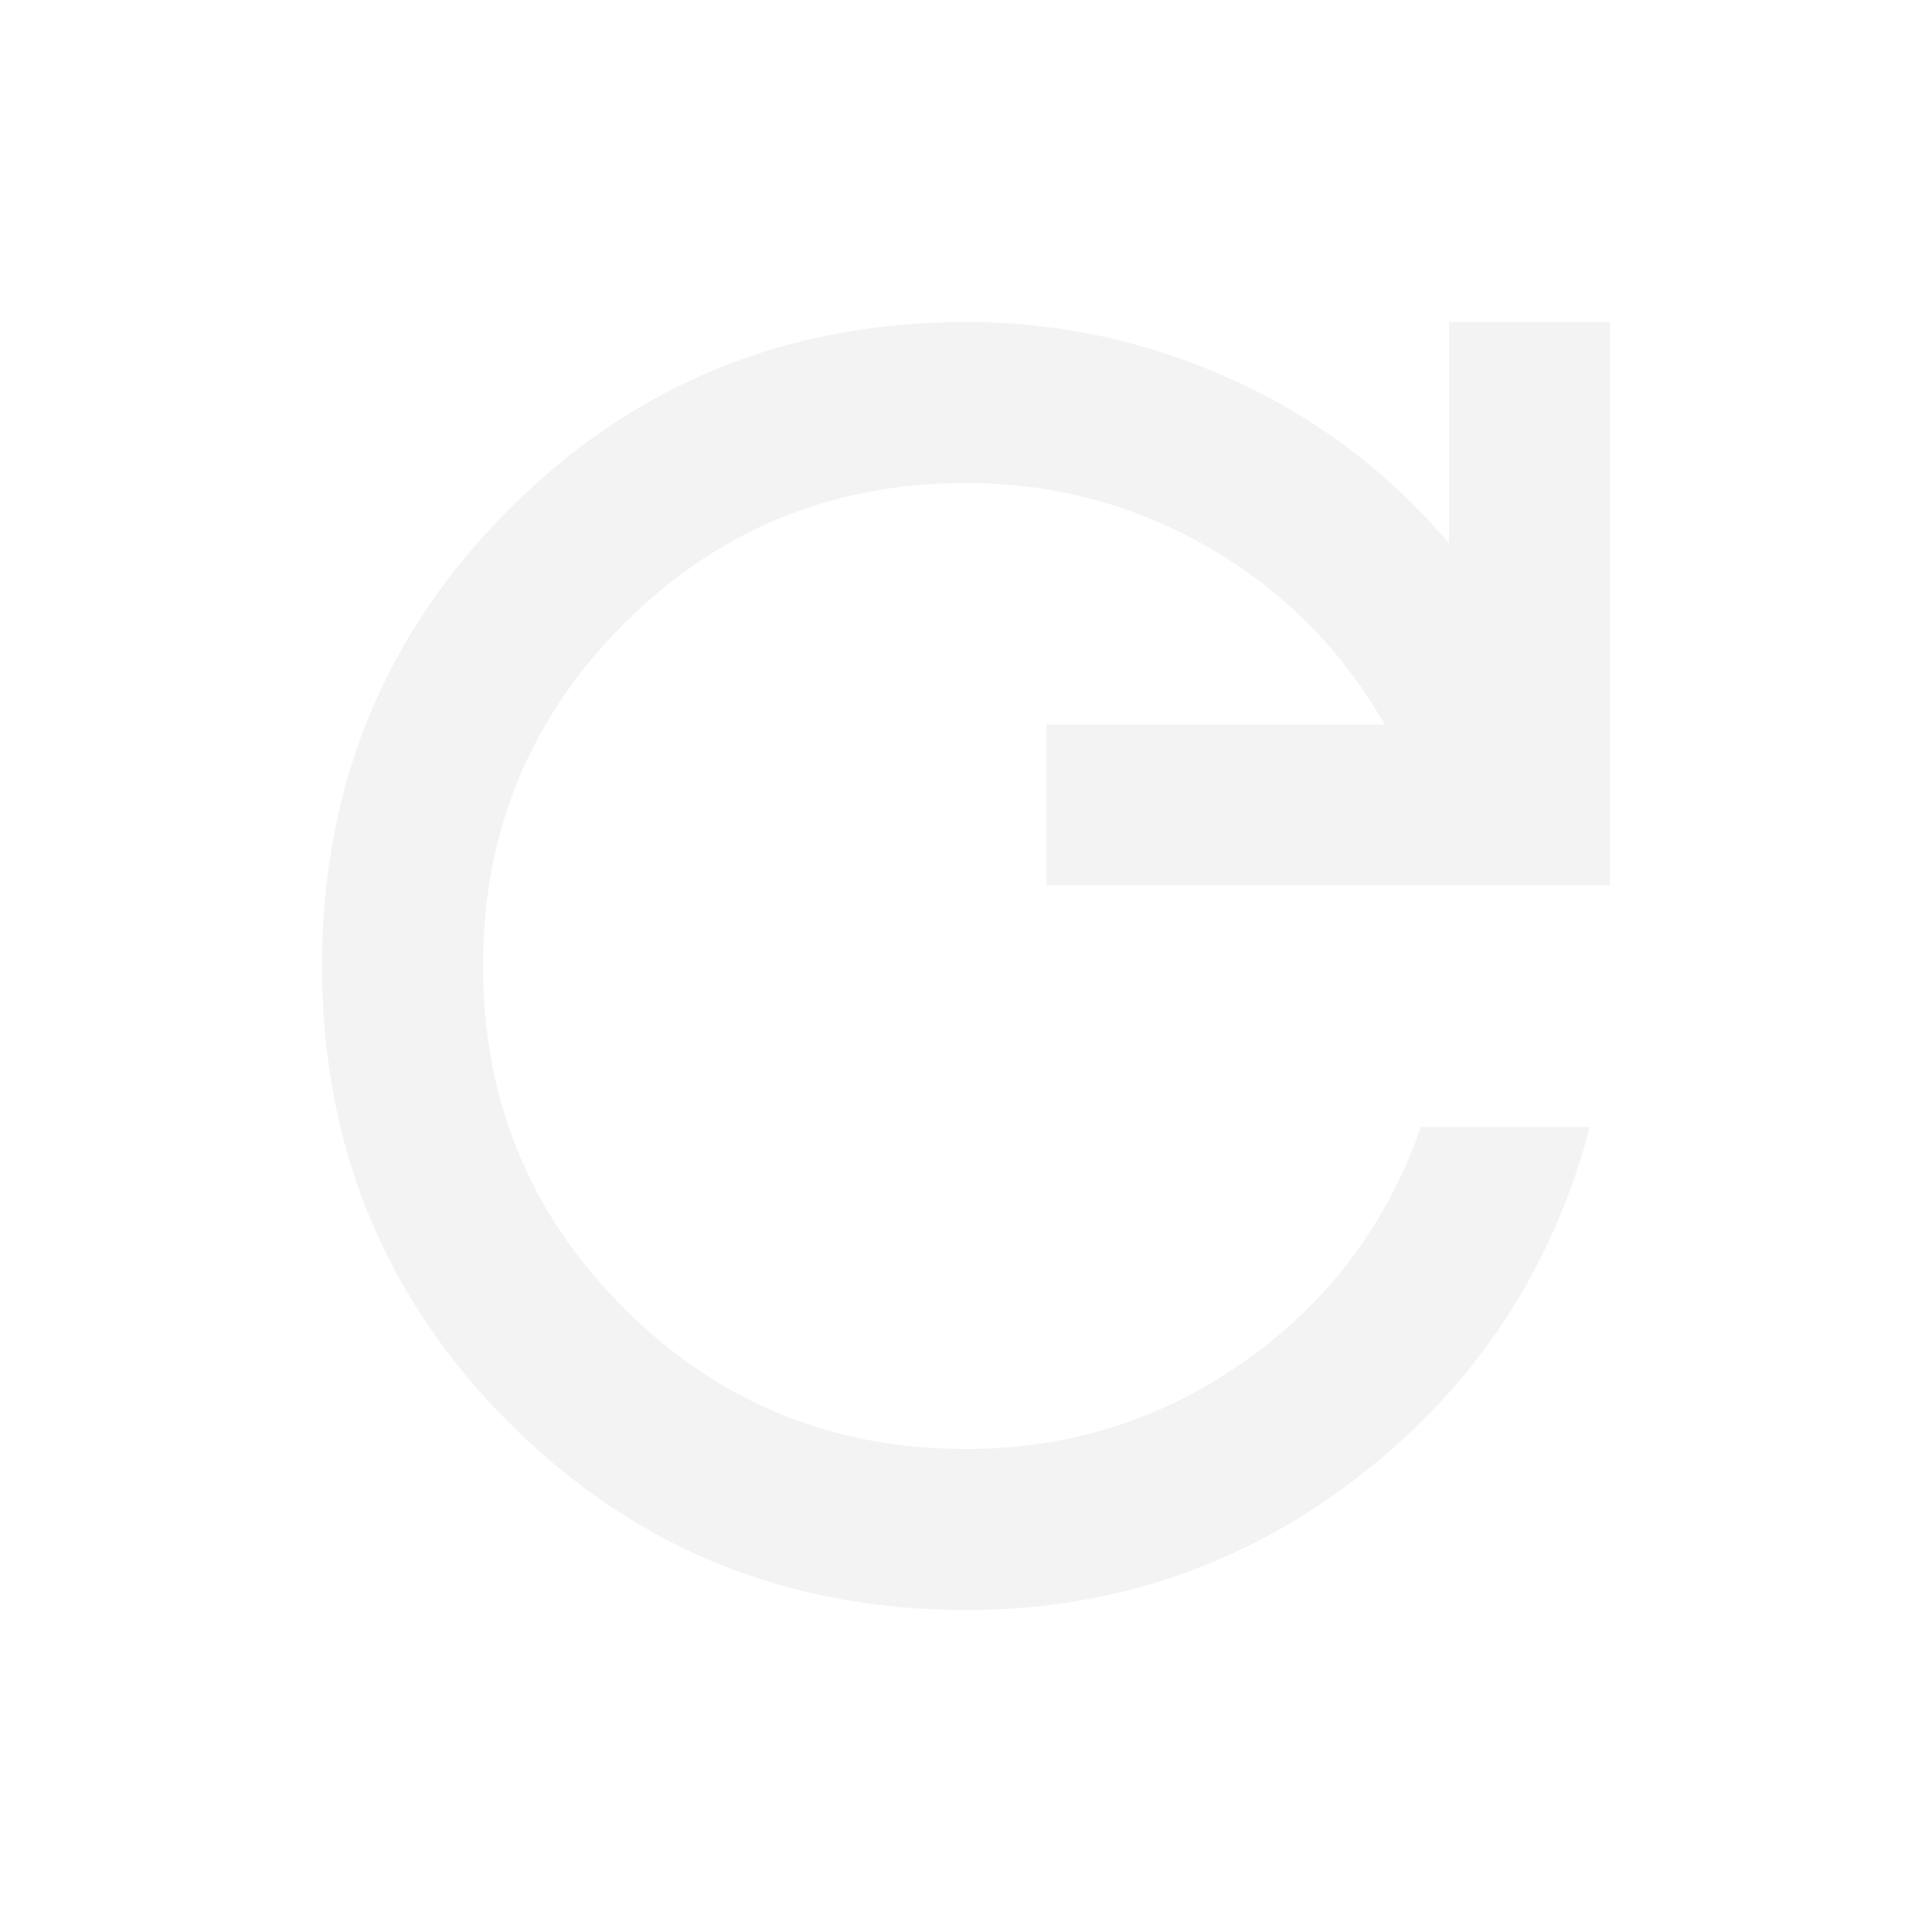
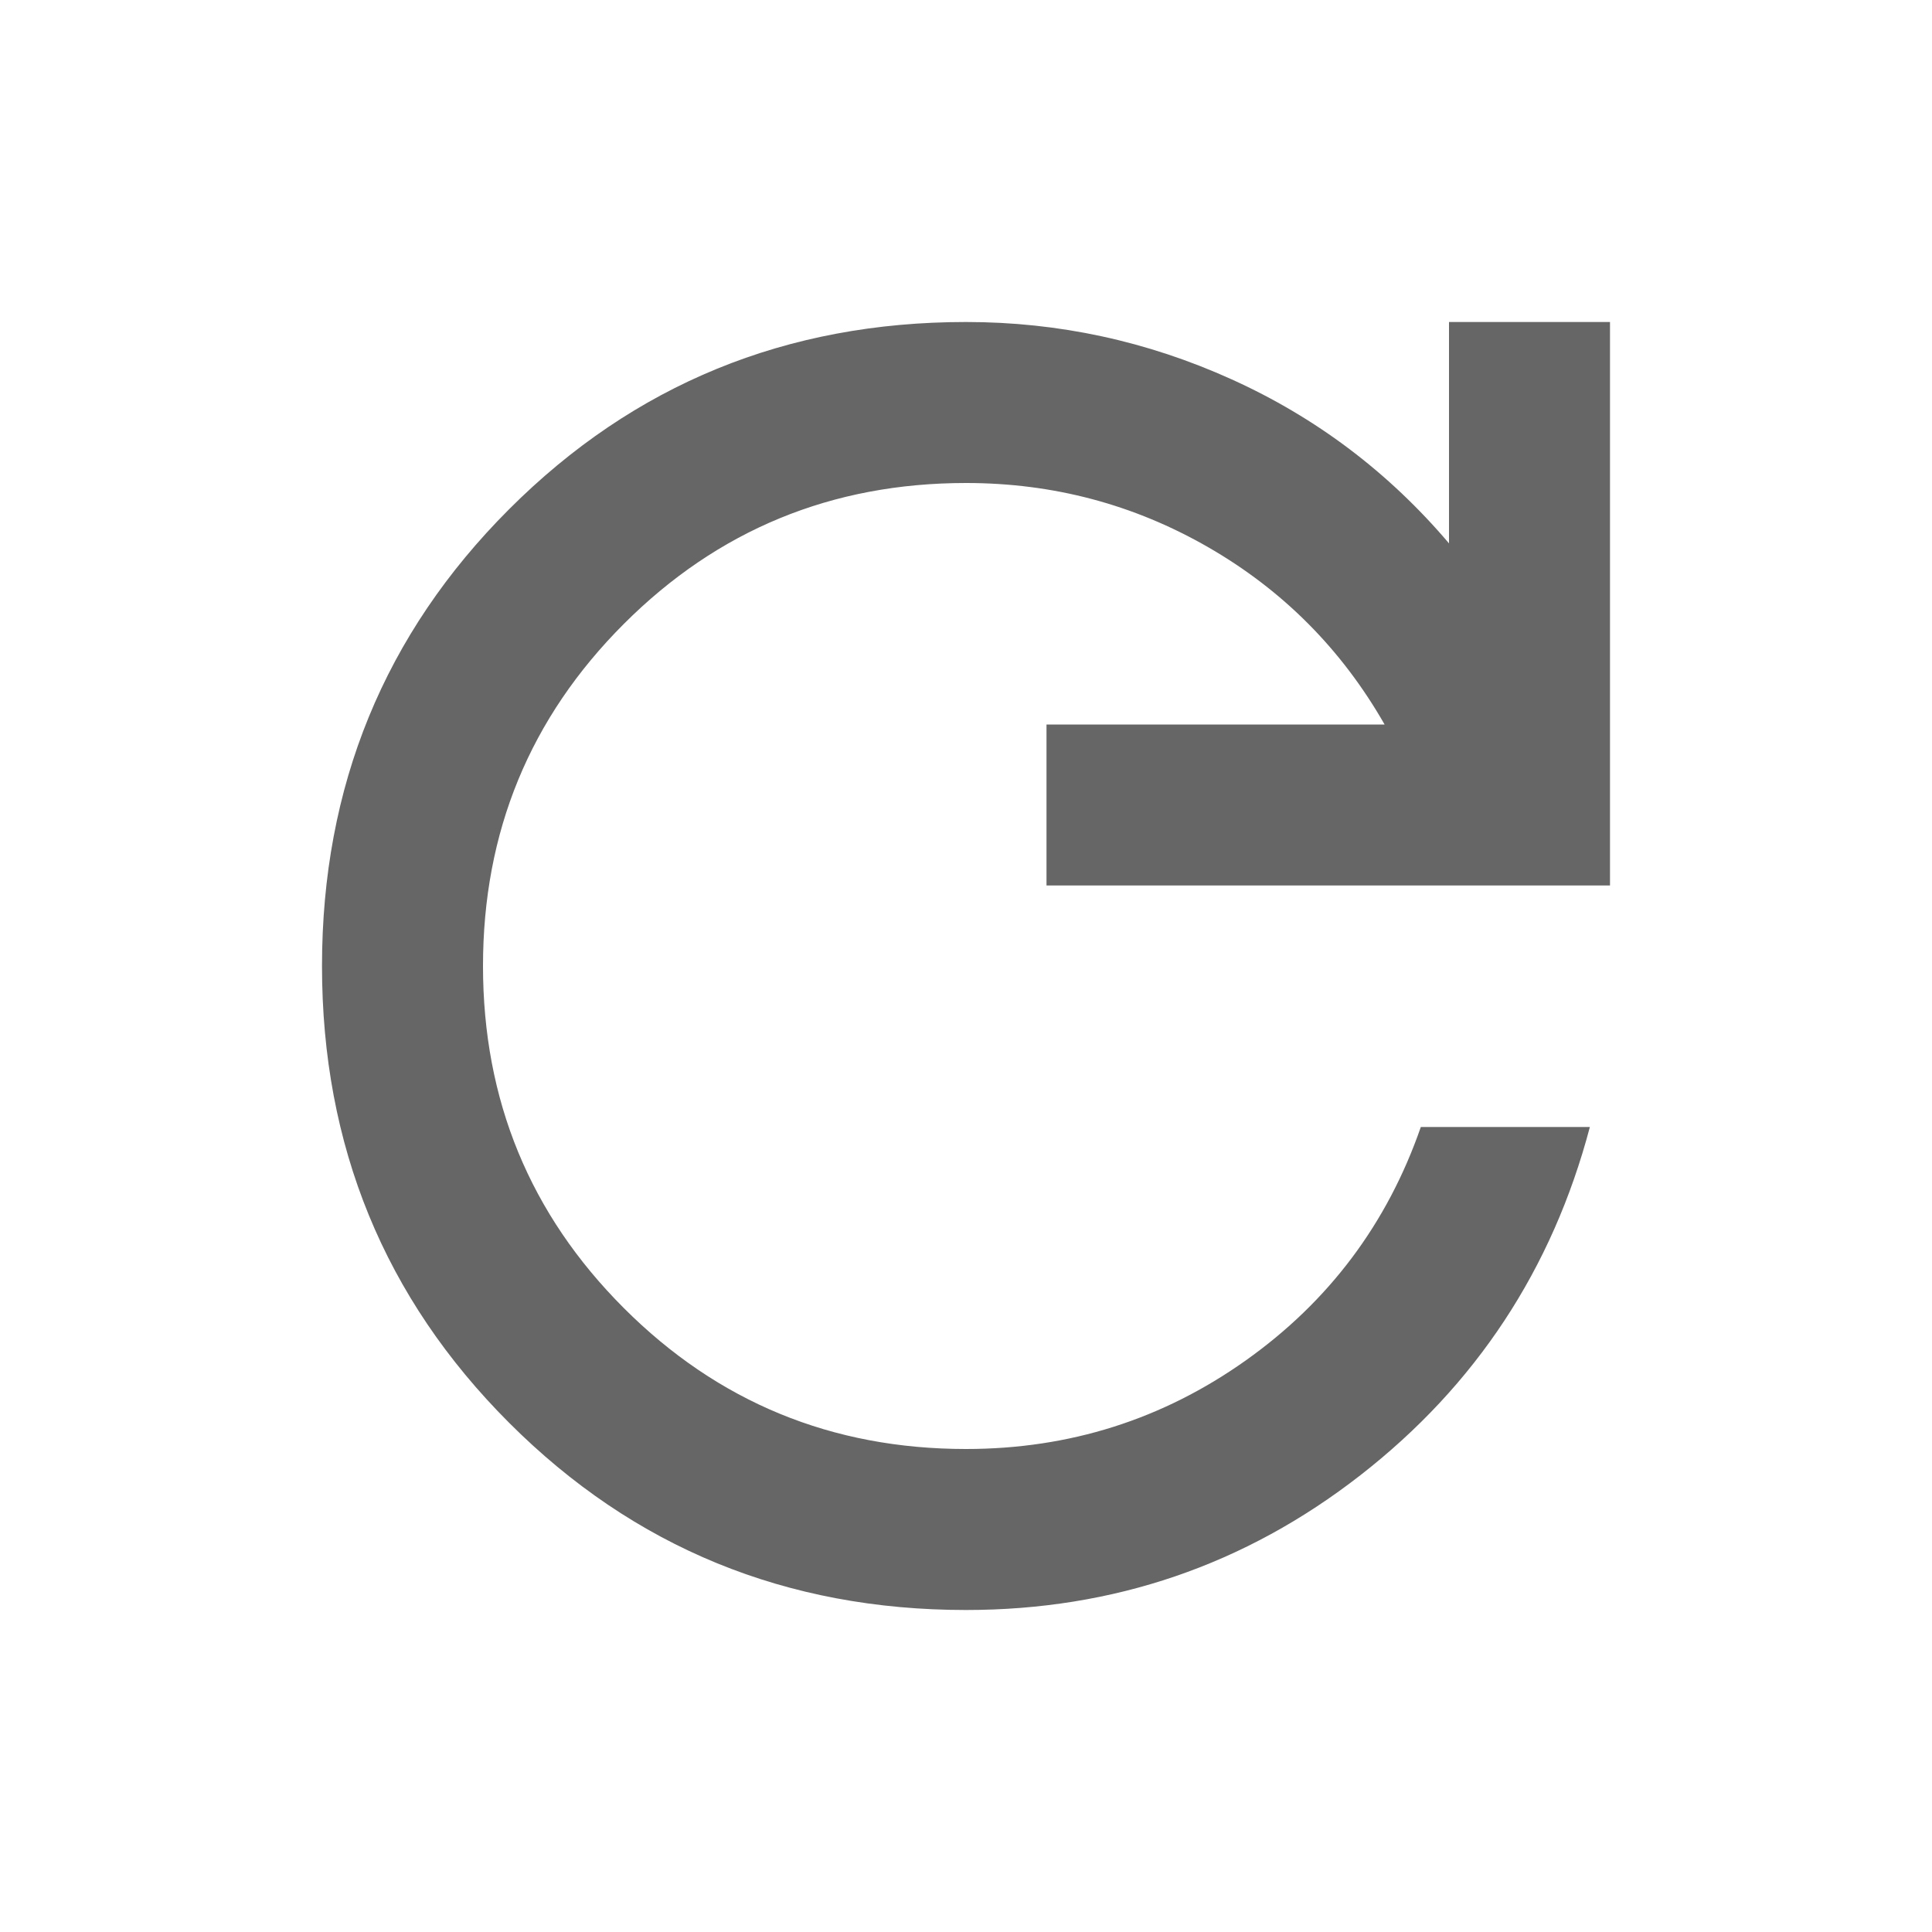
- <svg xmlns="http://www.w3.org/2000/svg" height="24px" viewBox="0 -960 960 960" width="24px" fill="#F3F3F3">
+ <svg xmlns="http://www.w3.org/2000/svg" height="24px" viewBox="0 -960 960 960" width="24px" fill="#666666">
  <path d="M480-160q-134 0-227-93t-93-227q0-134 93-227t227-93q69 0 132 28.5T720-690v-110h80v280H520v-80h168q-32-56-87.5-88T480-720q-100 0-170 70t-70 170q0 100 70 170t170 70q77 0 139-44t87-116h84q-28 106-114 173t-196 67Z" />
</svg>
